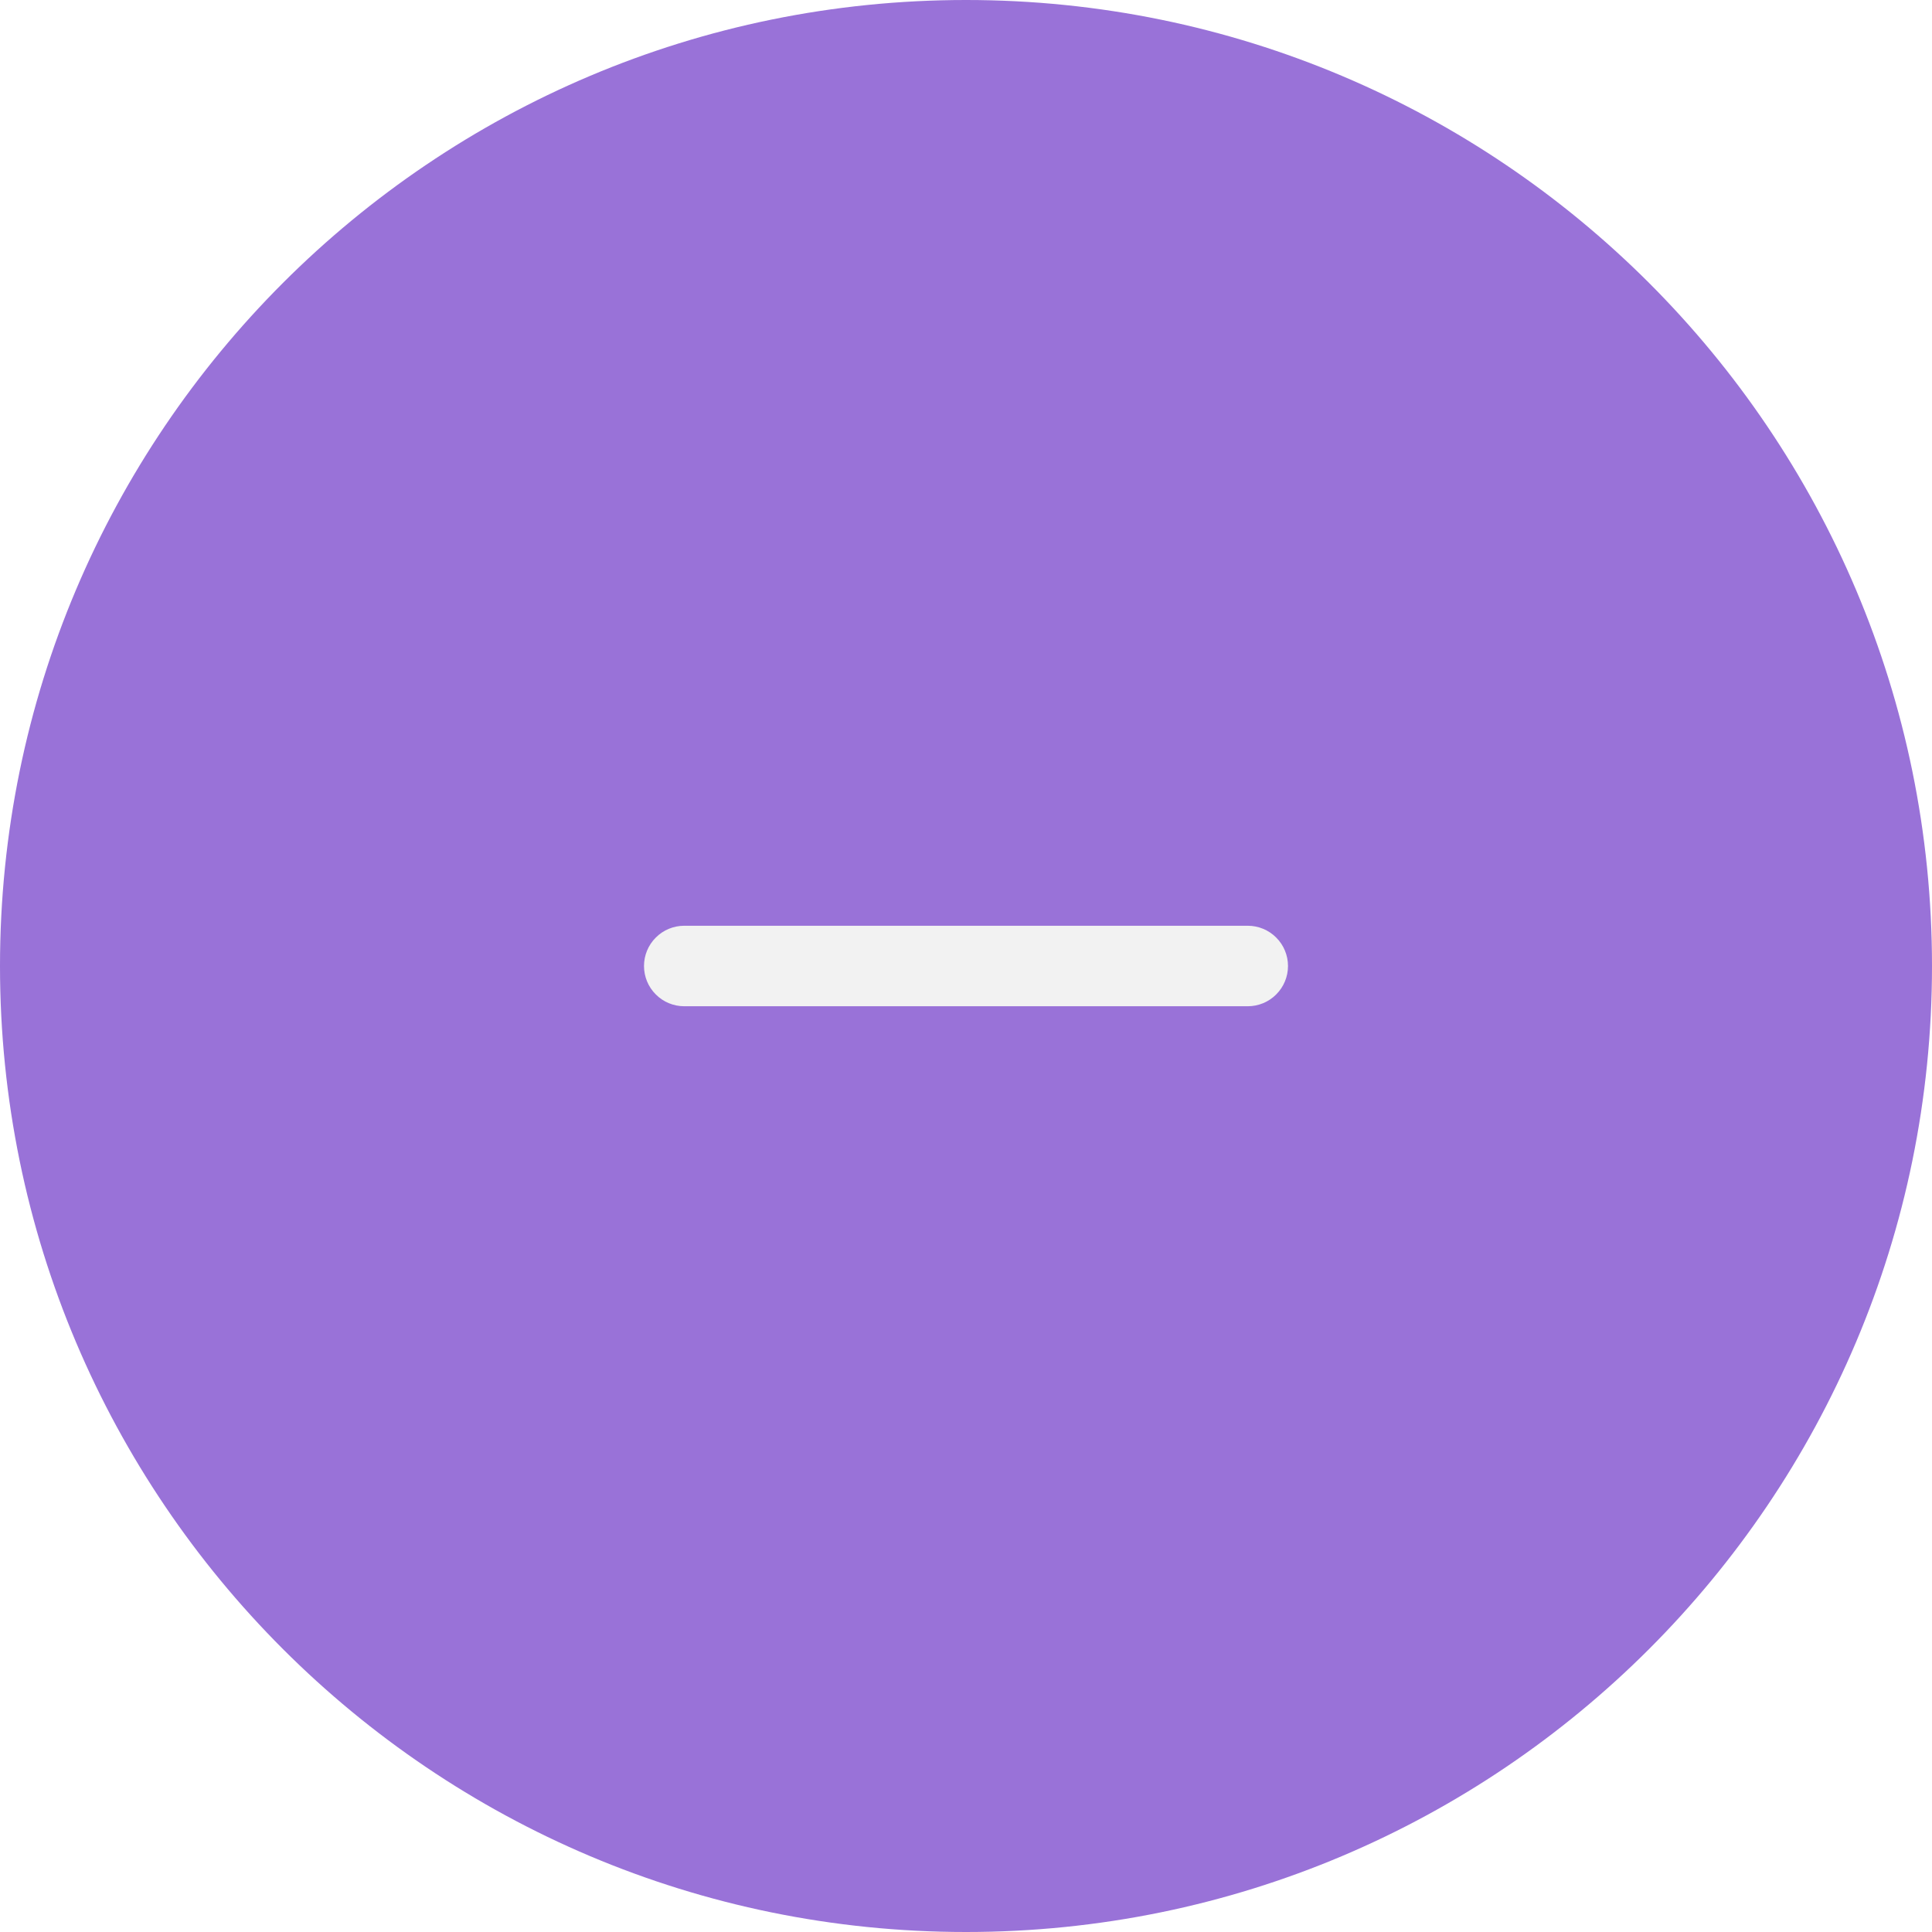
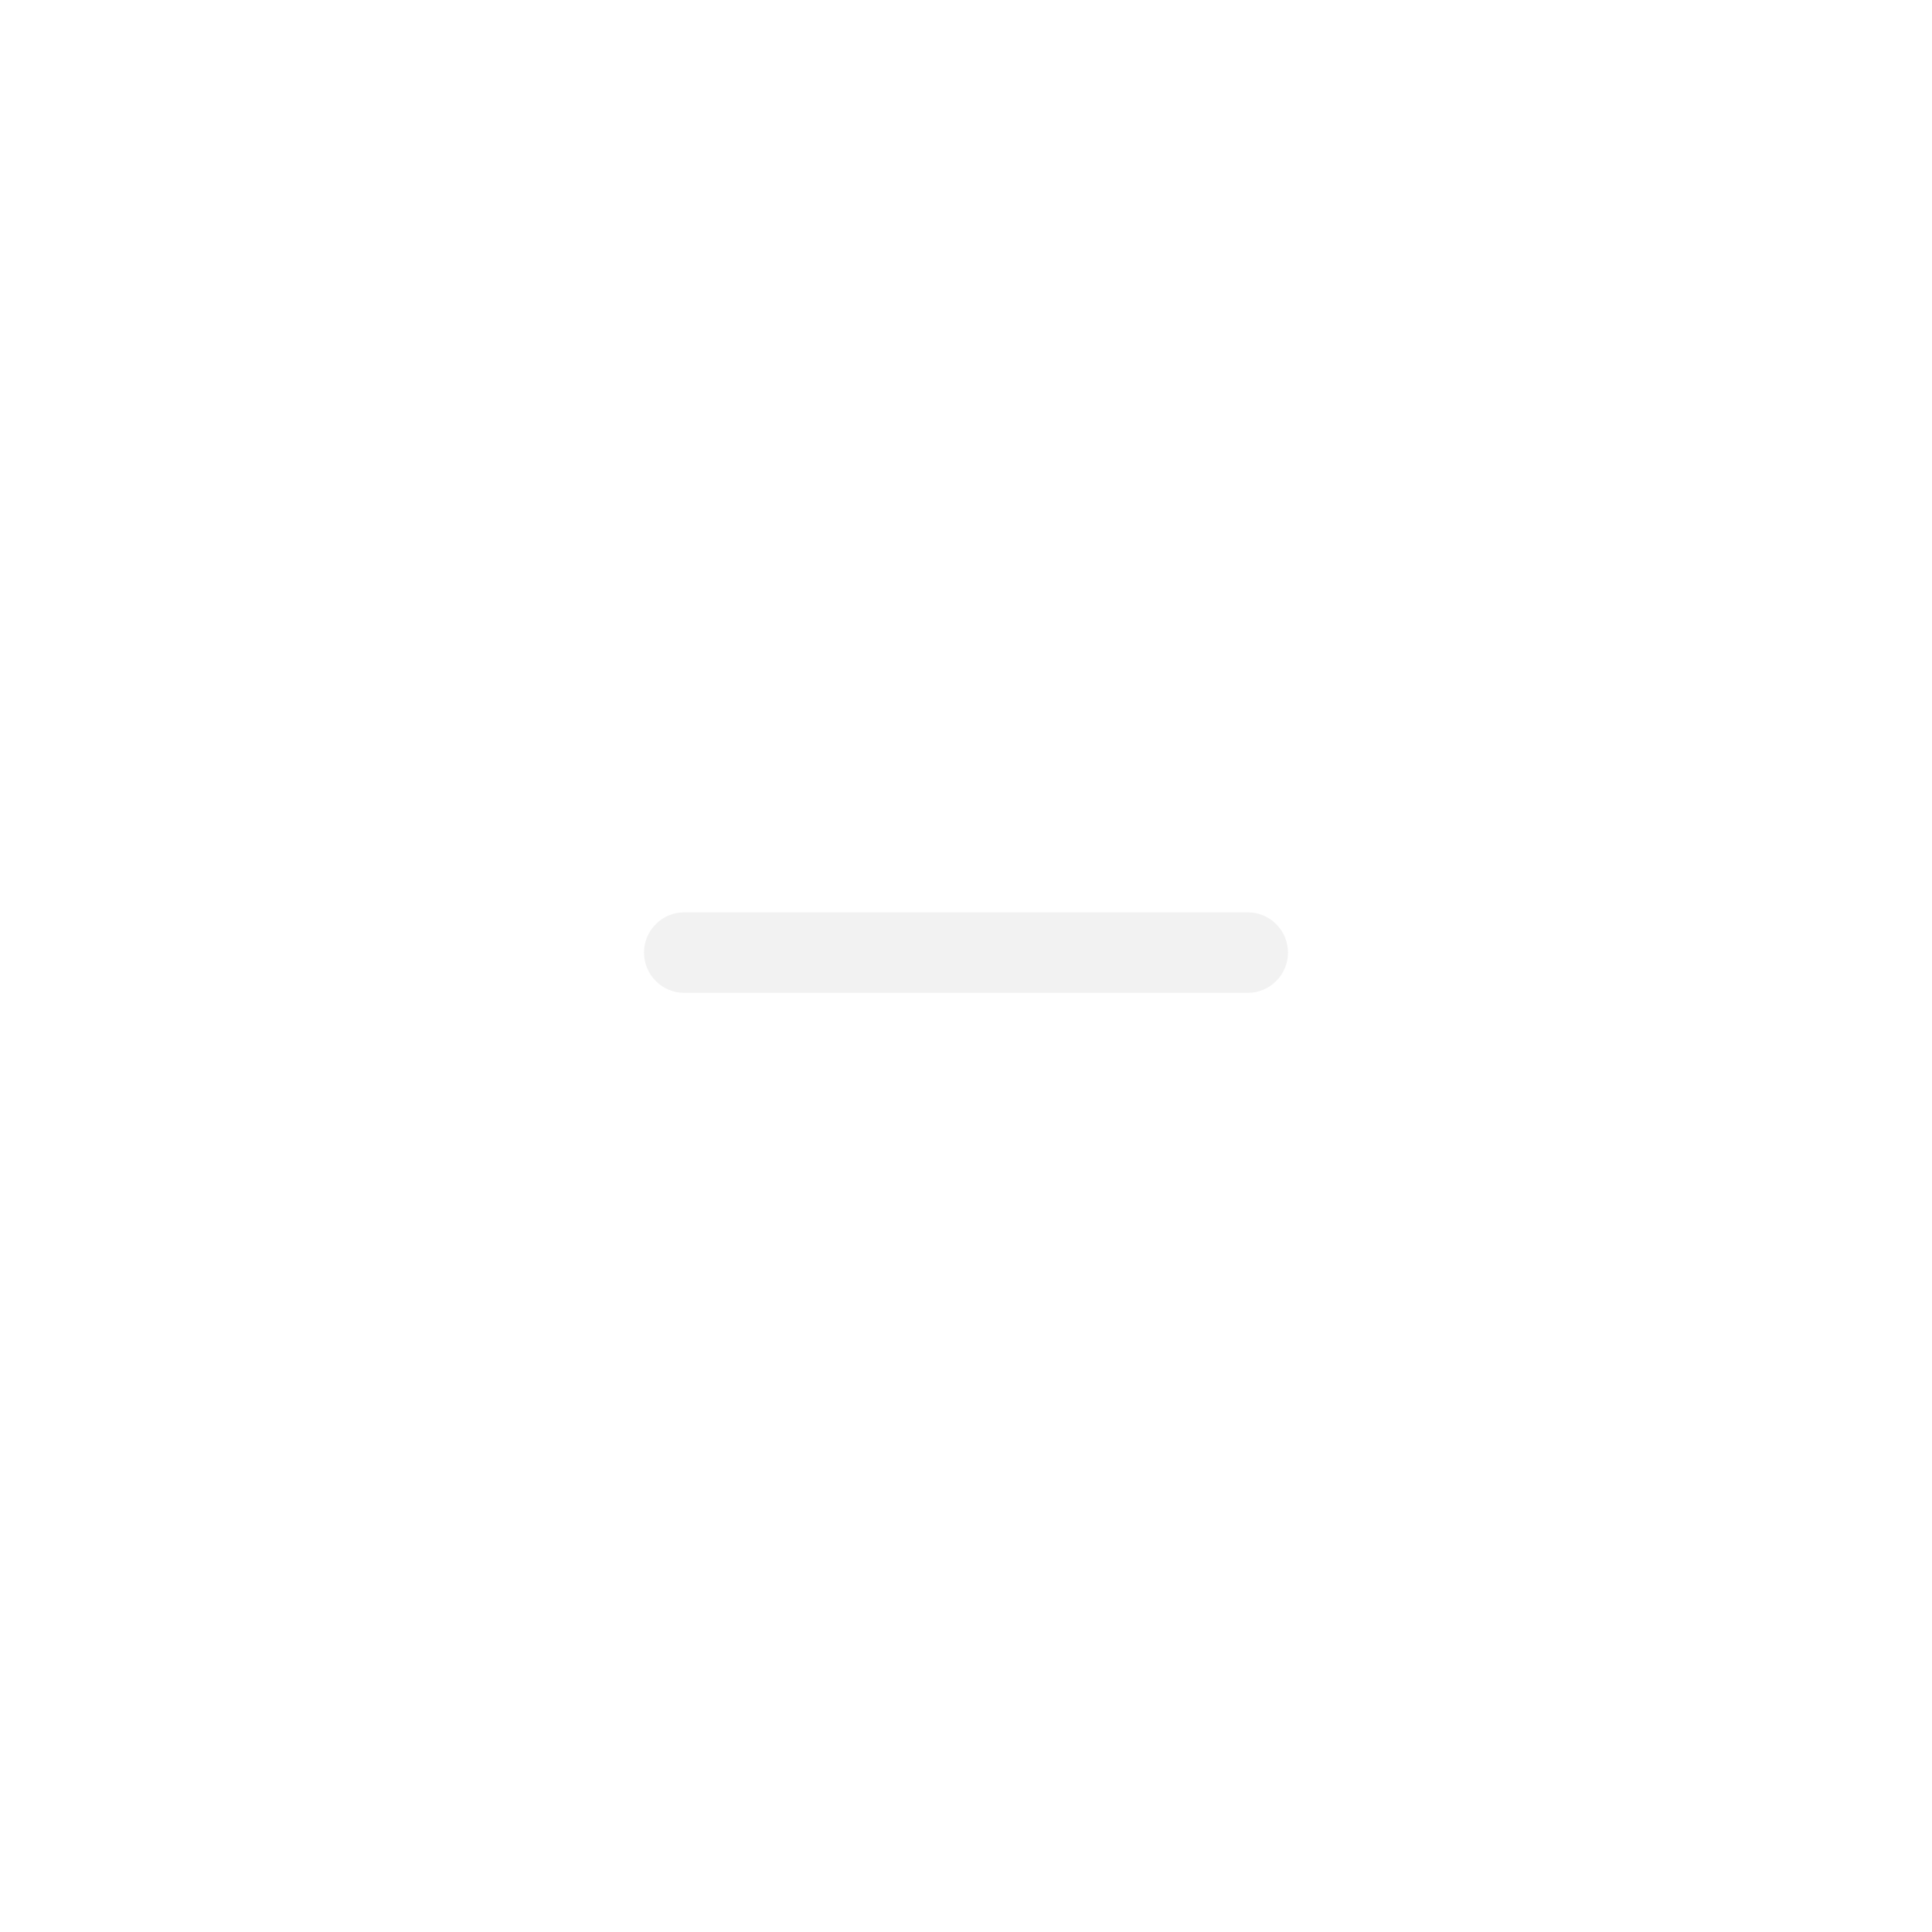
<svg xmlns="http://www.w3.org/2000/svg" width="36" height="36" viewBox="0 0 36 36" fill="none">
-   <rect width="36" height="36" rx="18" fill="#9972D8" />
-   <path fill-rule="evenodd" clip-rule="evenodd" d="M12 18C12 17.801 12.079 17.61 12.22 17.47C12.36 17.329 12.551 17.25 12.75 17.25H23.25C23.449 17.25 23.64 17.329 23.78 17.47C23.921 17.61 24 17.801 24 18C24 18.199 23.921 18.39 23.78 18.53C23.64 18.671 23.449 18.75 23.25 18.75H12.75C12.551 18.75 12.36 18.671 12.22 18.53C12.079 18.39 12 18.199 12 18Z" fill="#F2F2F2" />
+   <path fill-rule="evenodd" clip-rule="evenodd" d="M12 17.75C12 17.551 12.079 17.36 12.22 17.22C12.36 17.079 12.551 17 12.75 17H23.25C23.449 17 23.64 17.079 23.78 17.22C23.921 17.36 24 17.551 24 17.75C24 17.949 23.921 18.14 23.78 18.28C23.64 18.421 23.449 18.5 23.25 18.5H12.75C12.551 18.5 12.36 18.421 12.22 18.28C12.079 18.14 12 17.949 12 17.75Z" fill="#F2F2F2" />
</svg>
